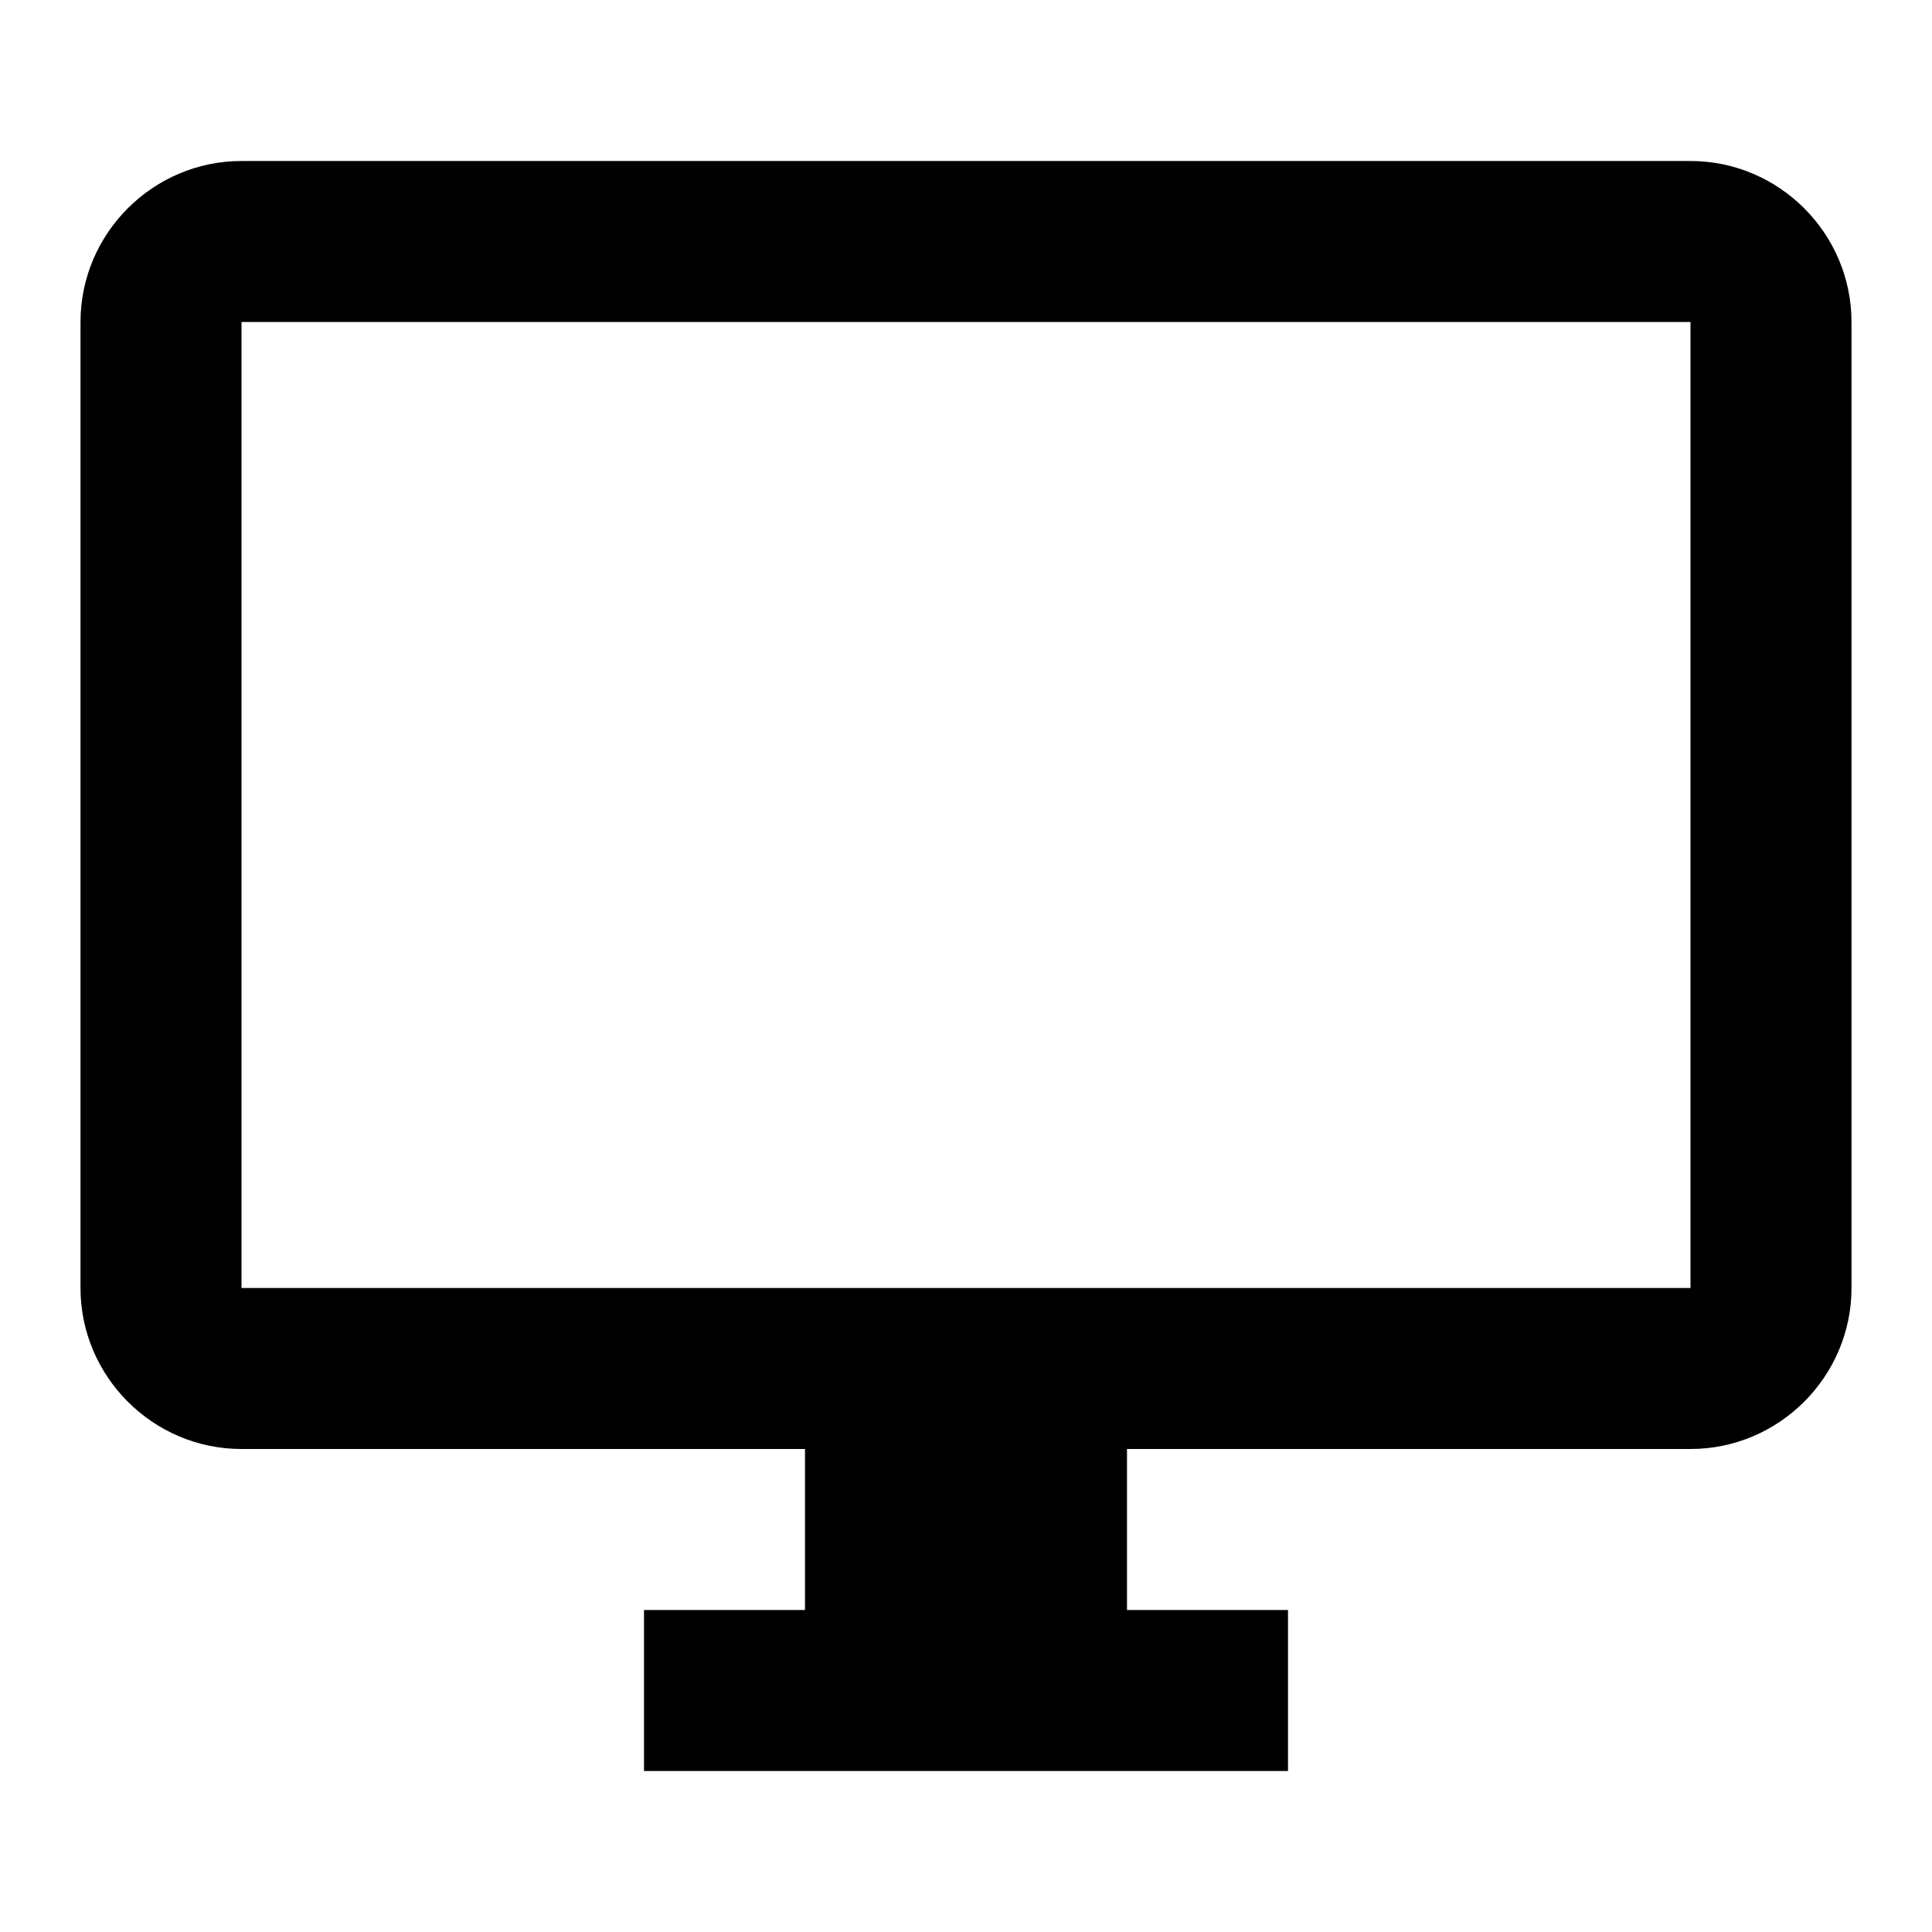
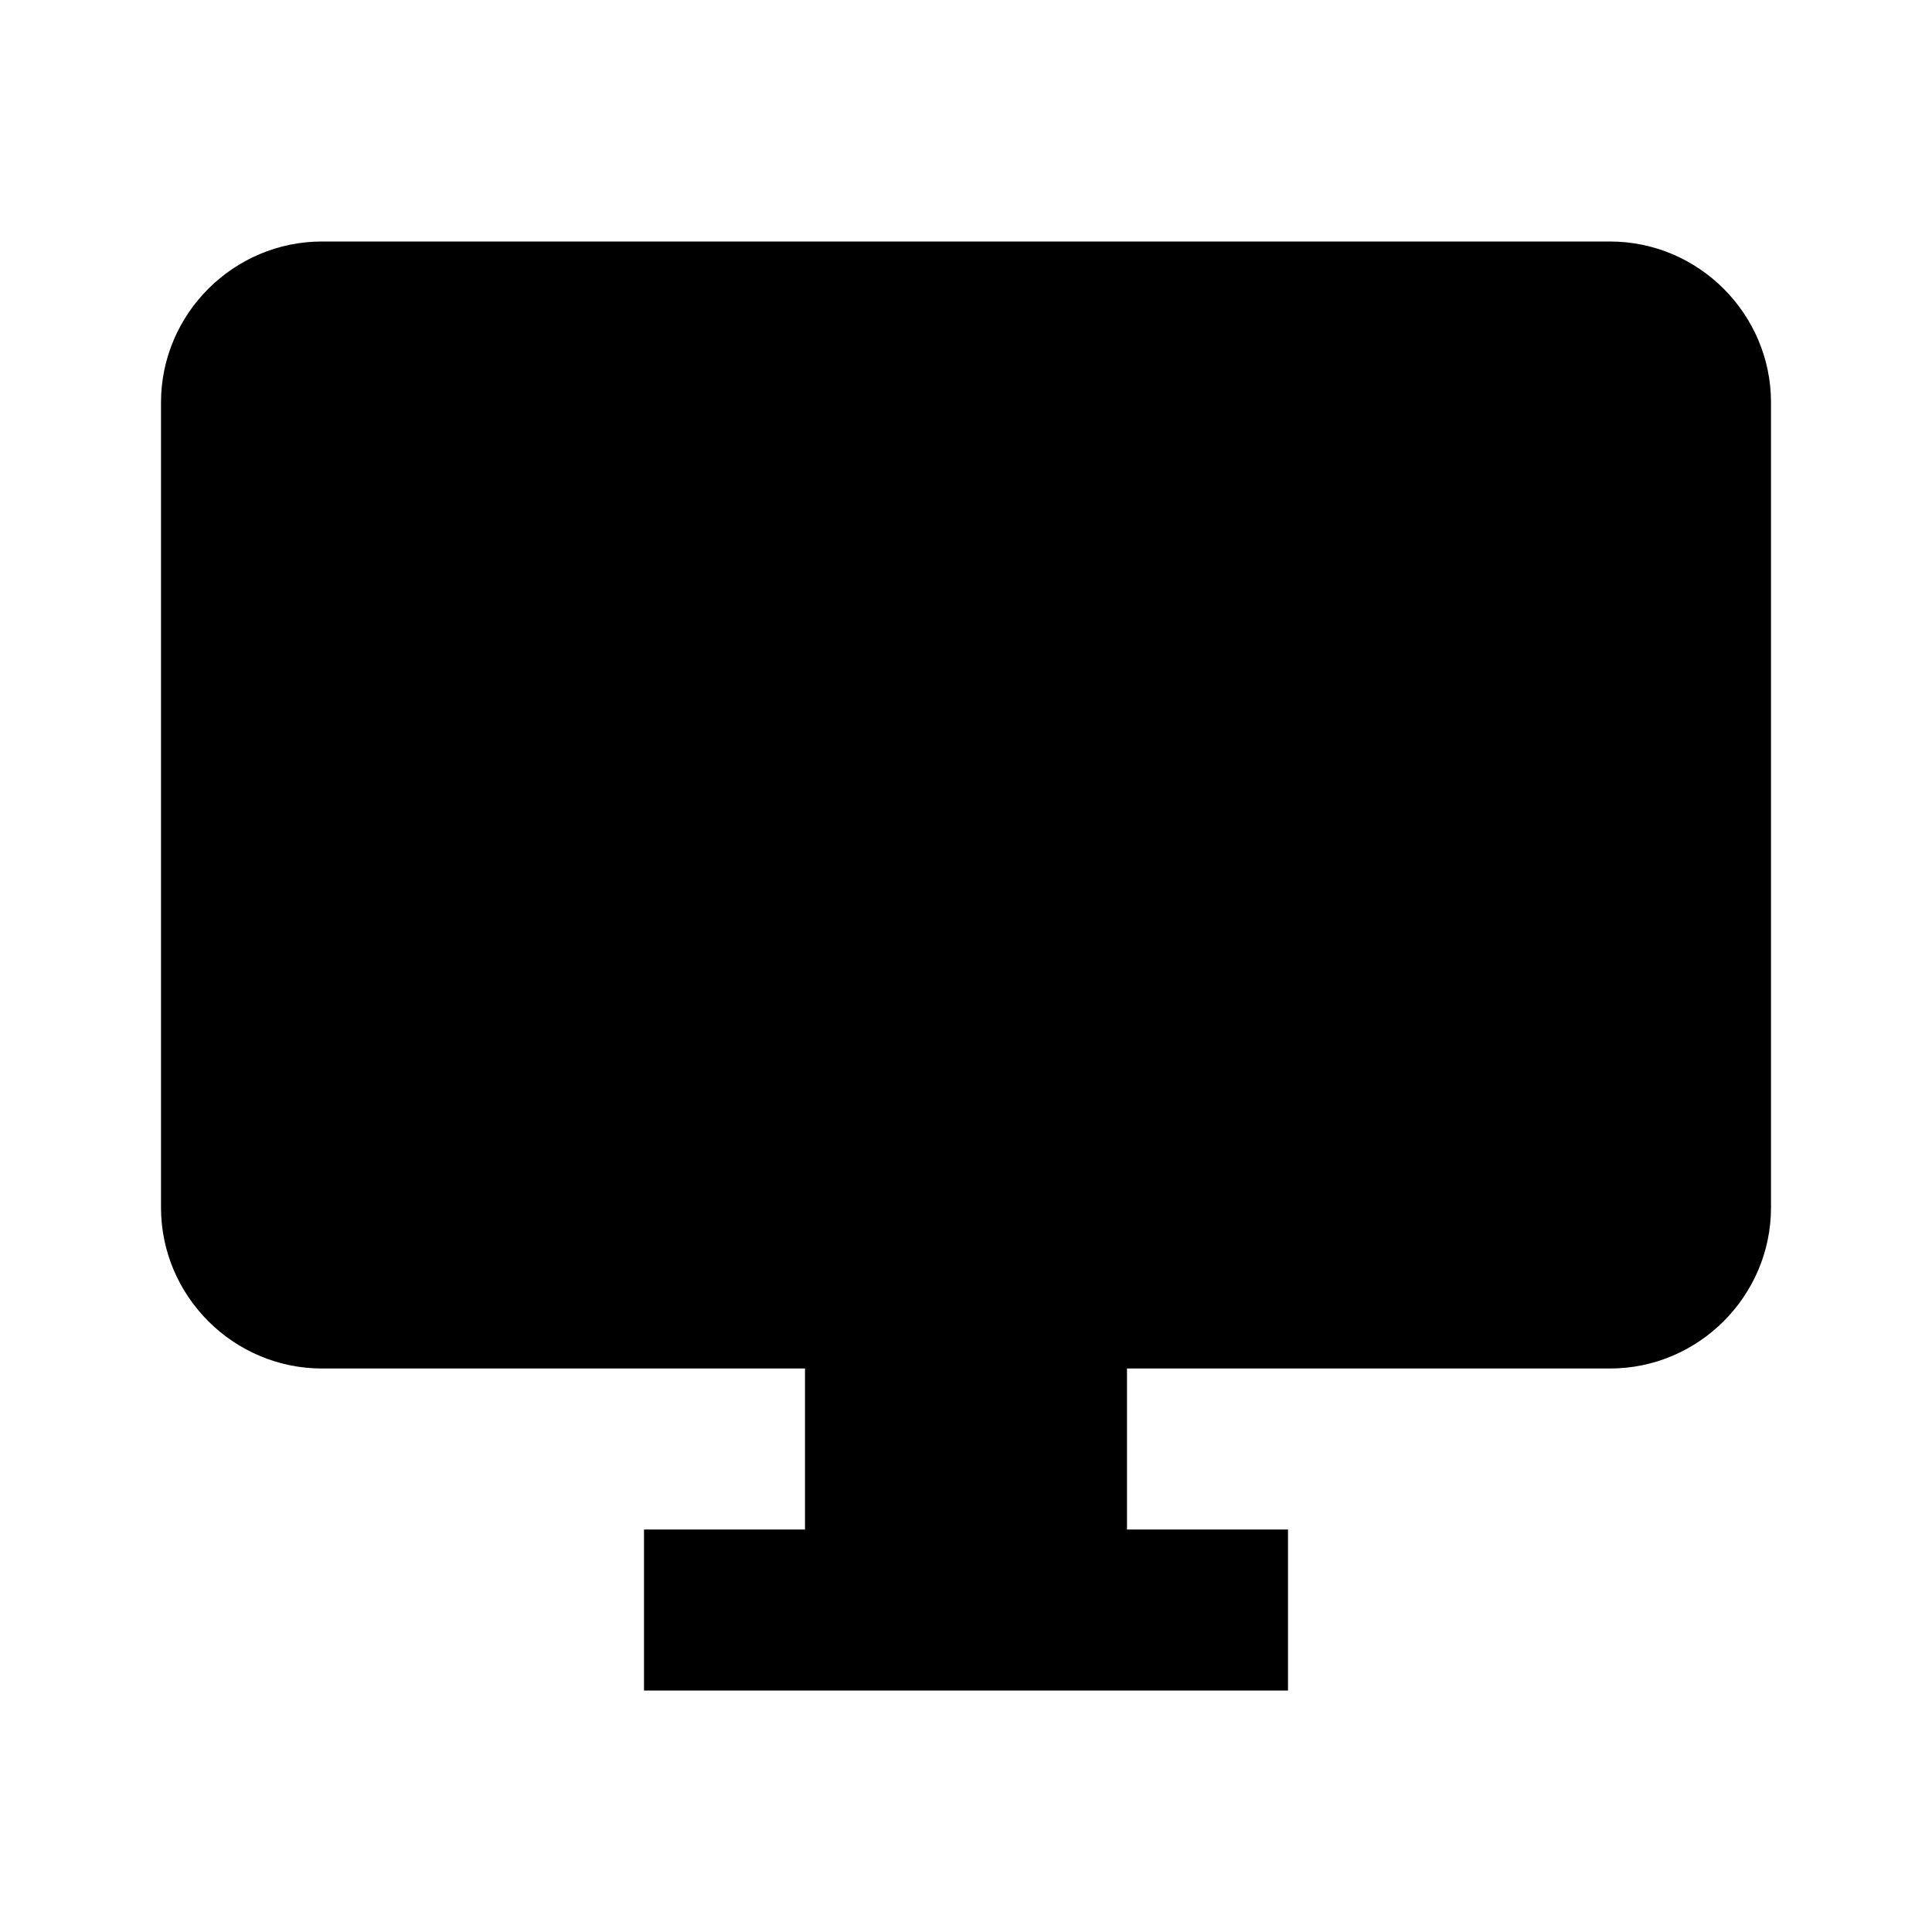
<svg xmlns="http://www.w3.org/2000/svg" width="24" height="24" viewBox="0 0 24 24">
-   <path d="M21 2H3c-1.1 0-2 .9-2 2v12c0 1.1.9 2 2 2h7v2H8v2h8v-2h-2v-2h7c1.1 0 2-.9 2-2V4c0-1.1-.9-2-2-2zm0 14H3V4h18v12z" />
+   <path d="M20 3H4c-1.1 0-2 .9-2 2v10c0 1.1.9 2 2 2h6v2H8v2h8v-2h-2v-2h6c1.1 0 2-.9 2-2V5c0-1.1-.9-2-2-2" />
</svg>
